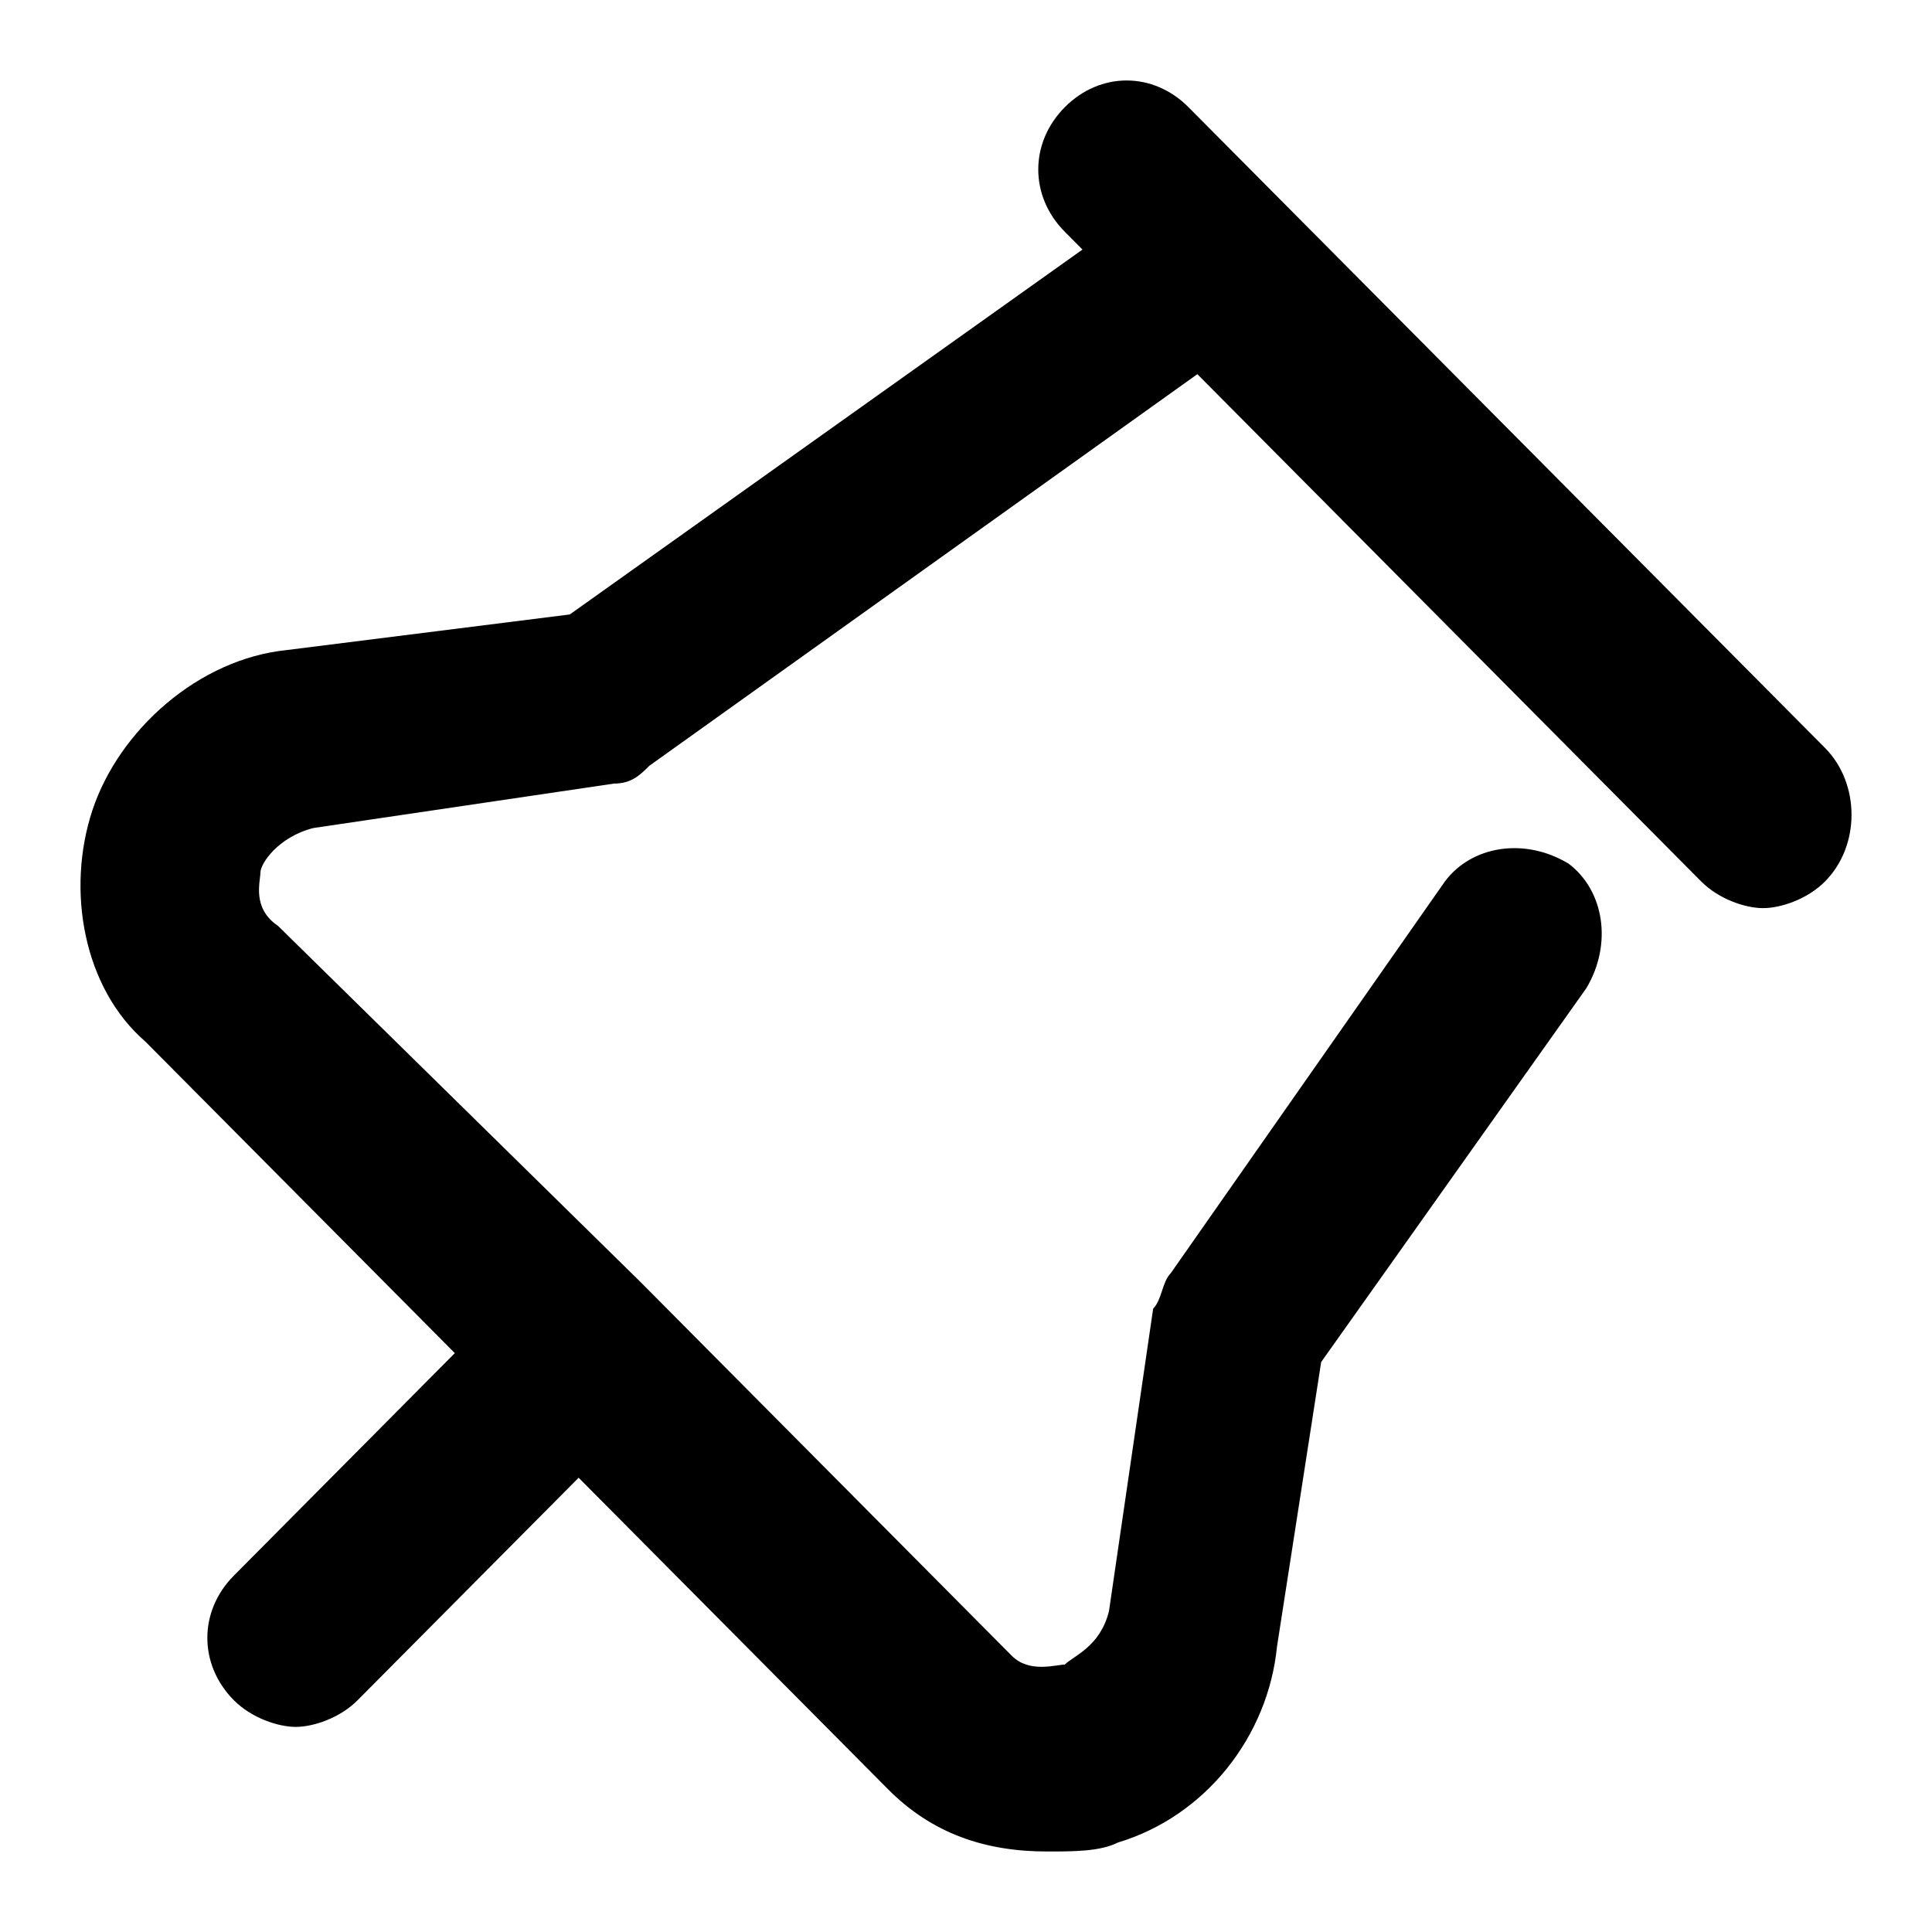
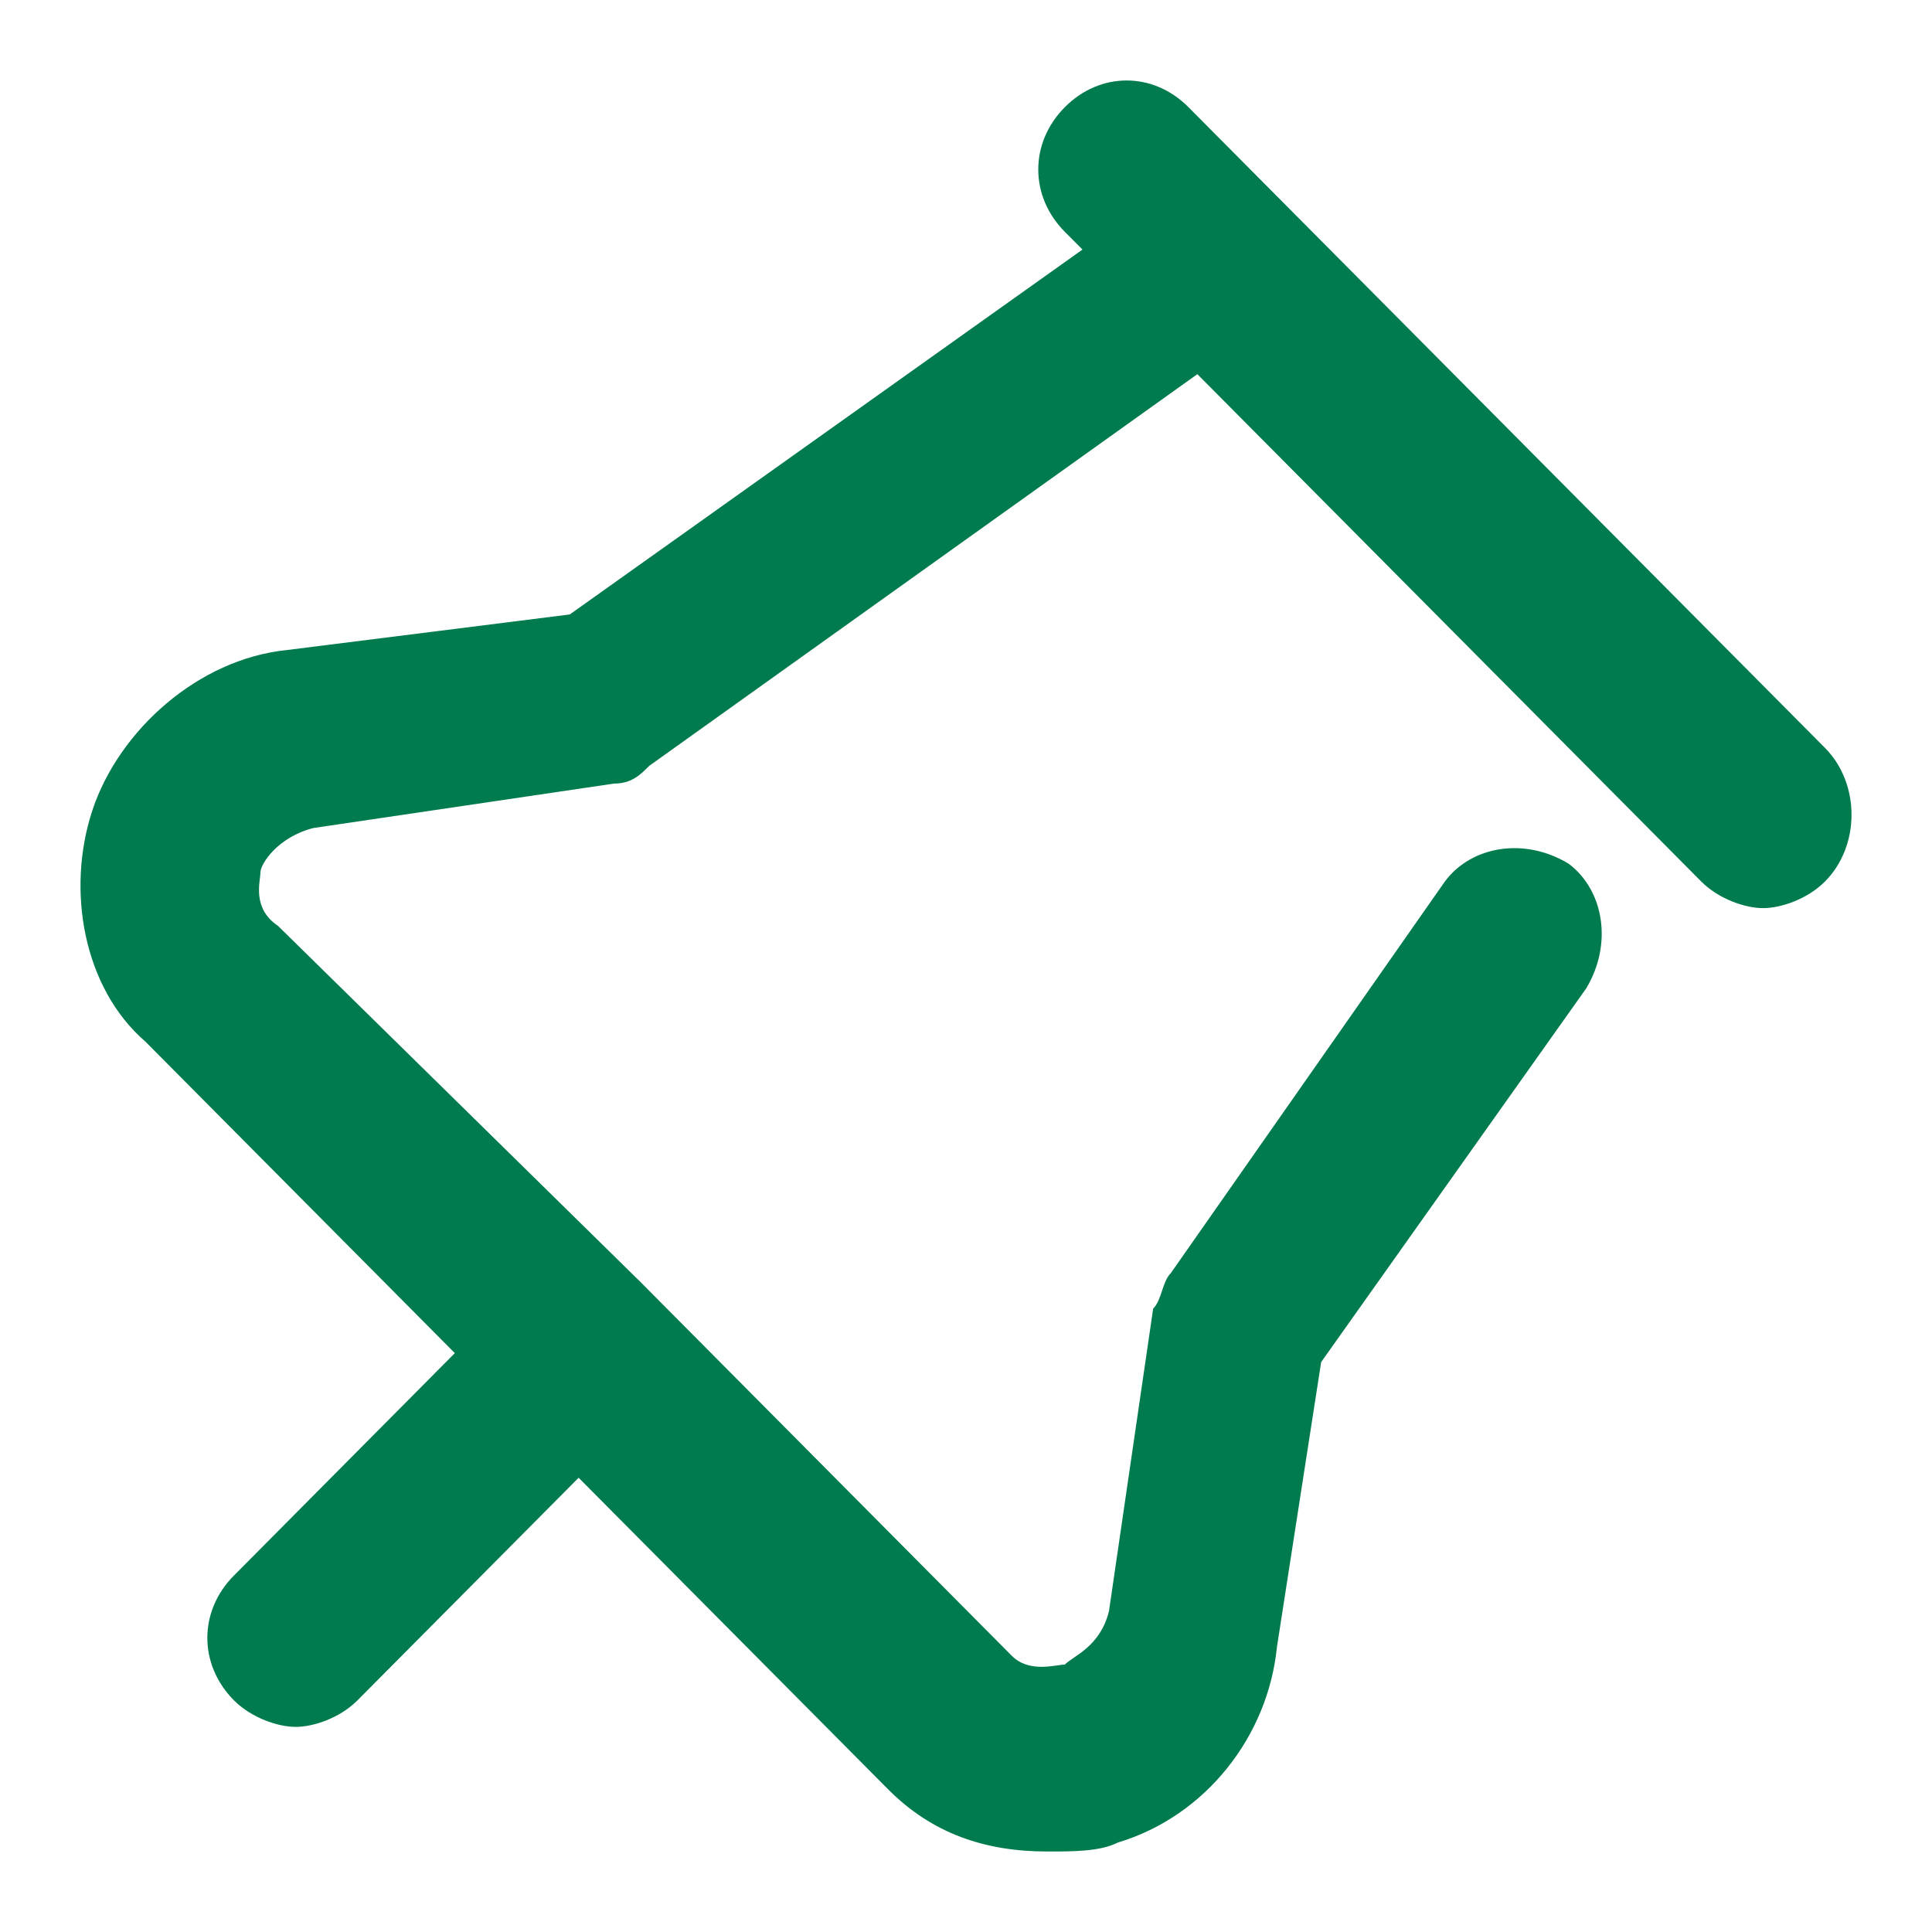
- <svg xmlns="http://www.w3.org/2000/svg" width="50" height="50" viewBox="0 0 24 24" fill="none">
-   <path d="M22.671 9.291L14.764 1.332C14.325 0.889 13.666 0.889 13.227 1.332C12.788 1.774 12.788 2.437 13.227 2.879L13.447 3.1L7.078 7.633L3.564 8.075C2.466 8.186 1.478 9.07 1.148 10.065C0.819 11.06 1.038 12.276 1.807 12.94L5.65 16.809L2.905 19.573C2.466 20.015 2.466 20.678 2.905 21.121C3.125 21.342 3.454 21.452 3.674 21.452C3.893 21.452 4.223 21.342 4.442 21.121L7.188 18.357L11.031 22.226C11.58 22.779 12.239 23 13.008 23C13.337 23 13.666 23 13.886 22.889C14.984 22.558 15.753 21.563 15.863 20.457L16.412 16.92L19.706 12.276C20.035 11.724 19.925 11.06 19.486 10.729C18.937 10.397 18.278 10.508 17.949 10.95L14.545 15.814C14.435 15.925 14.435 16.146 14.325 16.256L13.776 20.015C13.666 20.457 13.337 20.568 13.227 20.678C13.117 20.678 12.788 20.789 12.568 20.568L7.956 15.925L3.454 11.502C3.125 11.281 3.235 10.95 3.235 10.839C3.235 10.729 3.454 10.397 3.893 10.286L7.627 9.734C7.847 9.734 7.956 9.623 8.066 9.513L14.874 4.648L21.133 10.95C21.353 11.171 21.682 11.281 21.902 11.281C22.122 11.281 22.451 11.171 22.671 10.95C23.11 10.508 23.11 9.734 22.671 9.291Z" fill="black" />
+ <svg xmlns="http://www.w3.org/2000/svg" width="35" height="35" viewBox="0 0 24 24" fill="none">
+   <path d="M22.671 9.291L14.764 1.332C14.325 0.889 13.666 0.889 13.227 1.332C12.788 1.774 12.788 2.437 13.227 2.879L13.447 3.1L7.078 7.633L3.564 8.075C2.466 8.186 1.478 9.07 1.148 10.065C0.819 11.06 1.038 12.276 1.807 12.94L5.65 16.809L2.905 19.573C2.466 20.015 2.466 20.678 2.905 21.121C3.125 21.342 3.454 21.452 3.674 21.452C3.893 21.452 4.223 21.342 4.442 21.121L7.188 18.357L11.031 22.226C11.58 22.779 12.239 23 13.008 23C13.337 23 13.666 23 13.886 22.889C14.984 22.558 15.753 21.563 15.863 20.457L16.412 16.92L19.706 12.276C20.035 11.724 19.925 11.06 19.486 10.729C18.937 10.397 18.278 10.508 17.949 10.95L14.545 15.814C14.435 15.925 14.435 16.146 14.325 16.256L13.776 20.015C13.666 20.457 13.337 20.568 13.227 20.678C13.117 20.678 12.788 20.789 12.568 20.568L7.956 15.925L3.454 11.502C3.125 11.281 3.235 10.95 3.235 10.839C3.235 10.729 3.454 10.397 3.893 10.286L7.627 9.734C7.847 9.734 7.956 9.623 8.066 9.513L14.874 4.648L21.133 10.95C21.353 11.171 21.682 11.281 21.902 11.281C22.122 11.281 22.451 11.171 22.671 10.95C23.11 10.508 23.11 9.734 22.671 9.291Z" fill="#007B4E" />
</svg>
